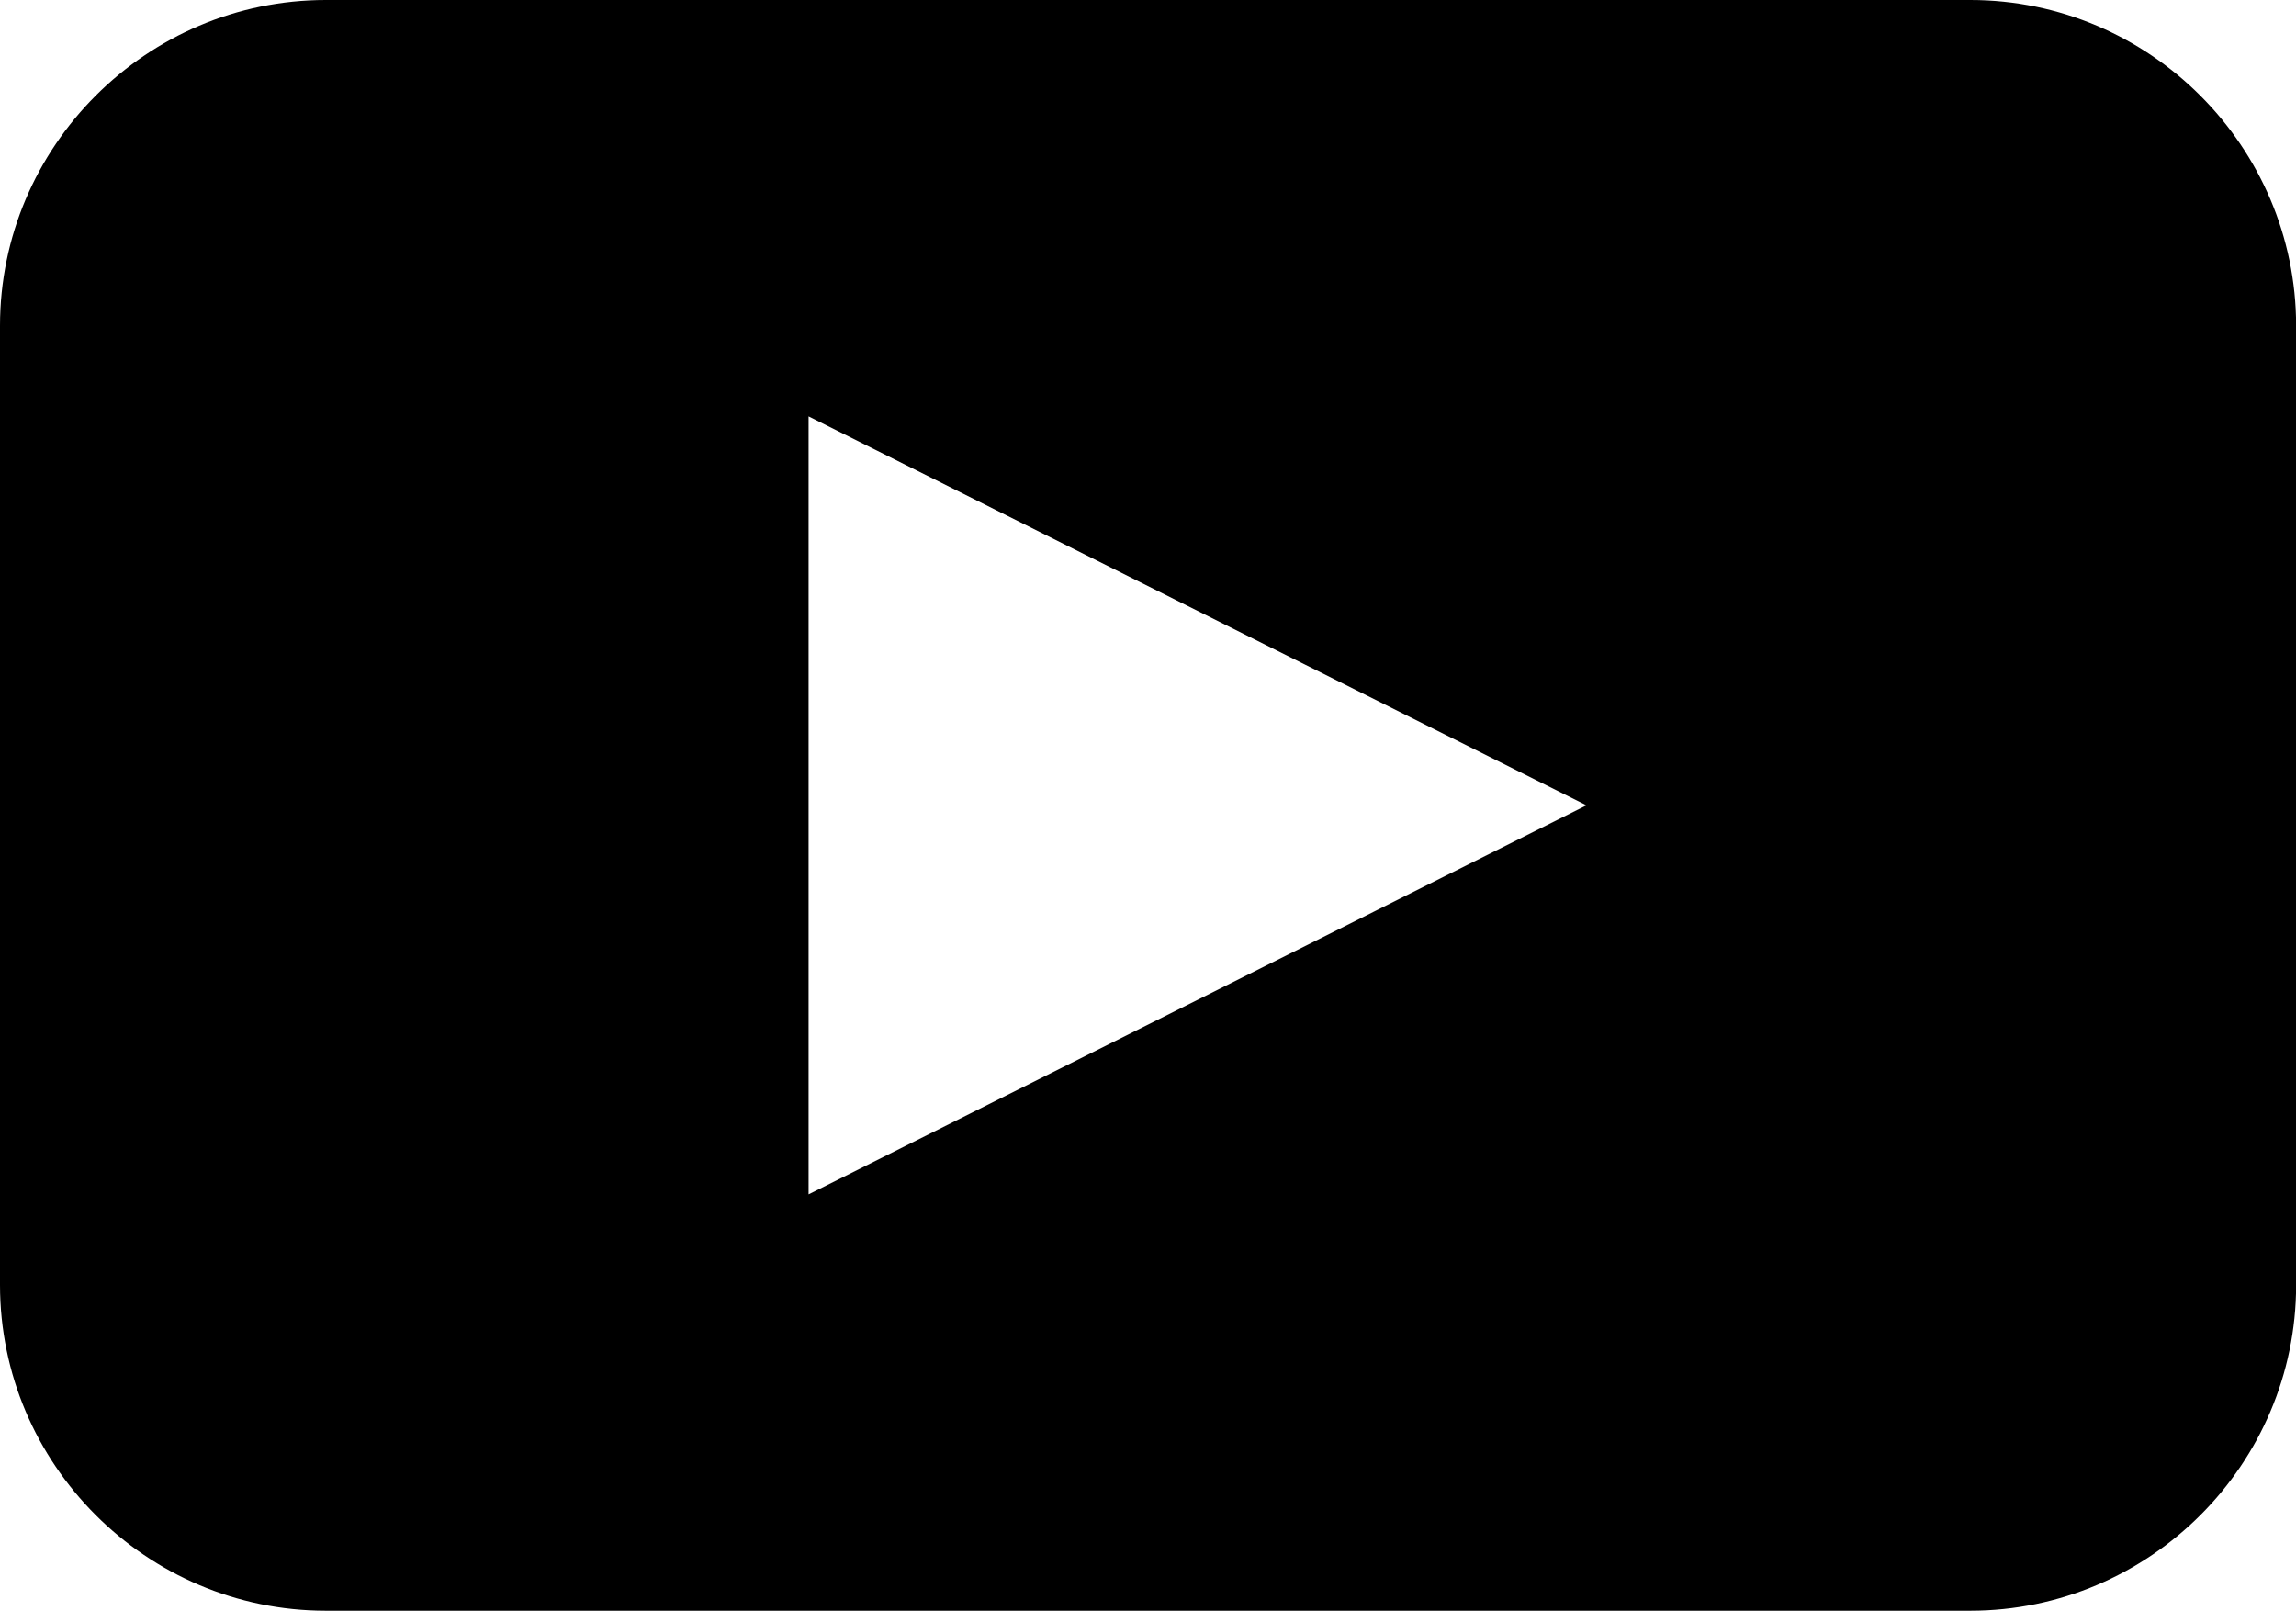
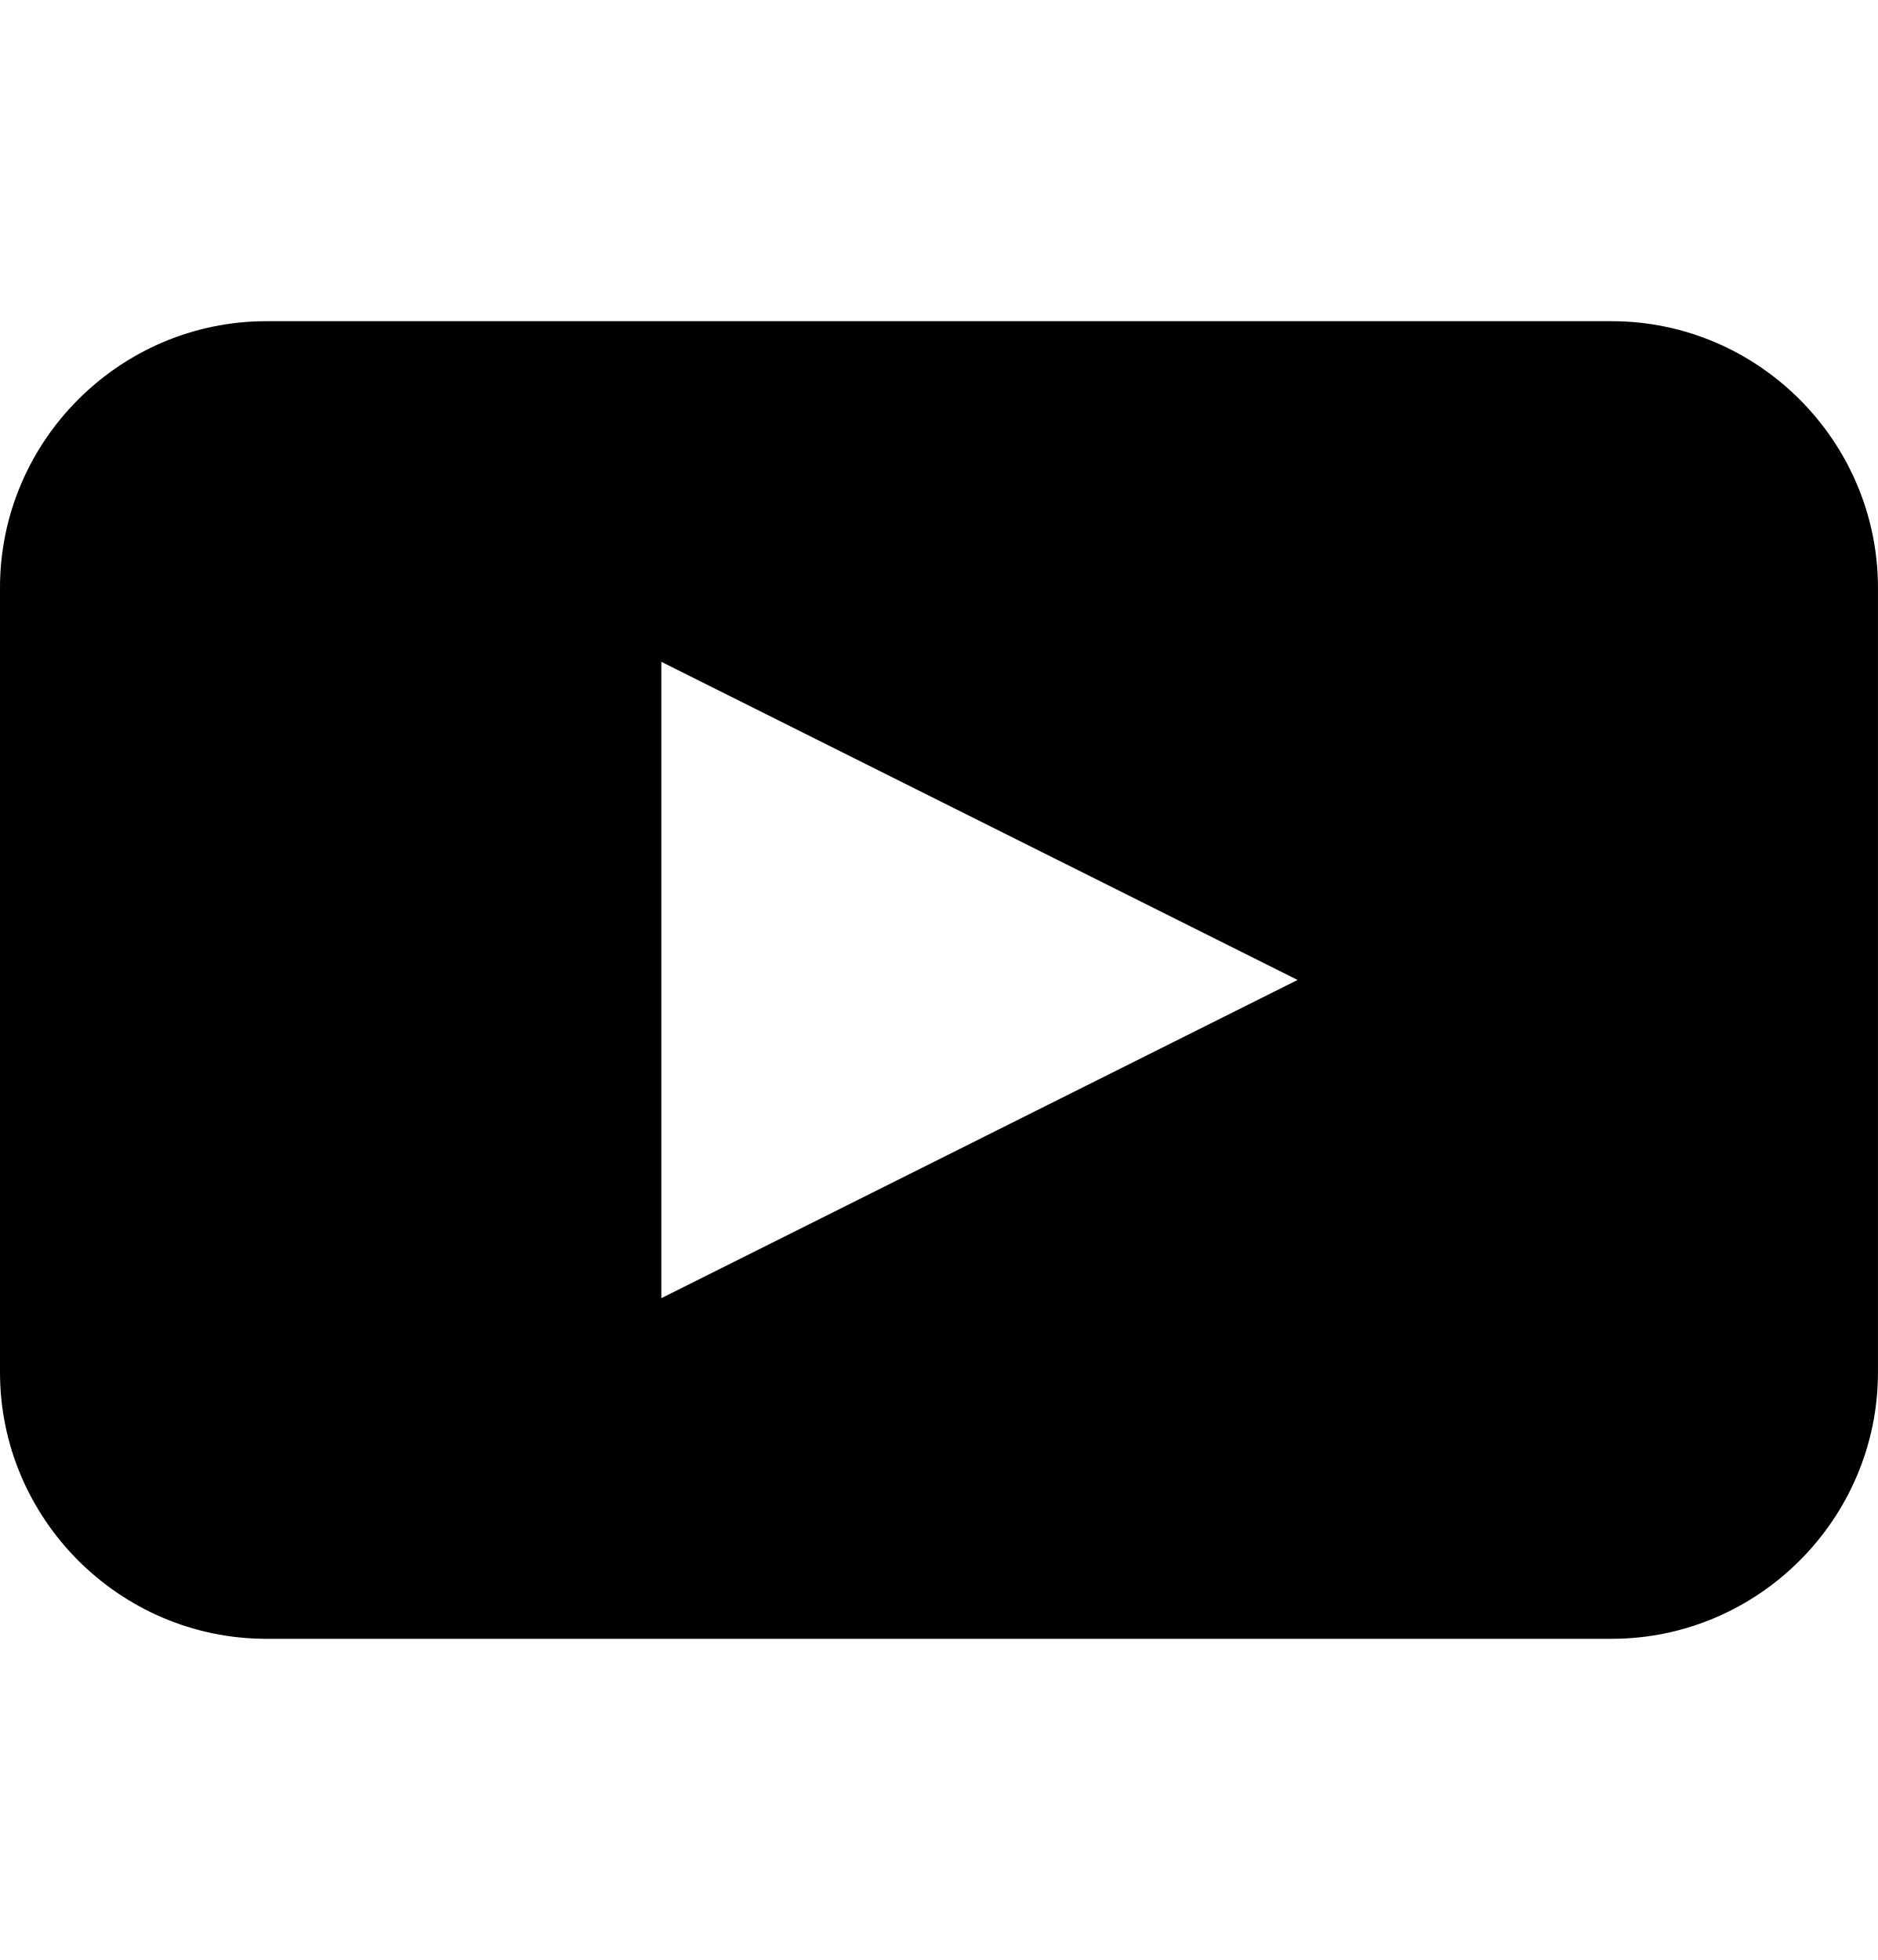
- <svg xmlns="http://www.w3.org/2000/svg" version="1.0" id="Layer_1" x="0px" y="0px" width="19.979px" height="14.015px" viewBox="0 0 19.979 14.015" enable-background="new 0 0 19.979 14.015" xml:space="preserve">
+ <svg xmlns="http://www.w3.org/2000/svg" version="1.0" id="Layer_1" x="0px" y="0px" width="46px" height="48px" viewBox="0 0 19.979 14.015" enable-background="new 0 0 19.979 14.015" xml:space="preserve">
  <path d="M17.145,0H2.835C1.275,0,0,1.275,0,2.835v8.345c0,1.56,1.275,2.835,2.835,2.835h14.31c1.56,0,2.835-1.275,2.835-2.835V2.835 C19.979,1.275,18.704,0,17.145,0z M7.036,10.392V3.623l6.769,3.384L7.036,10.392z" />
</svg>
